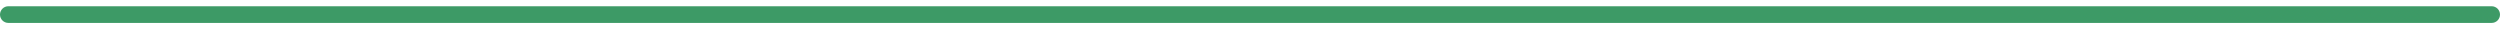
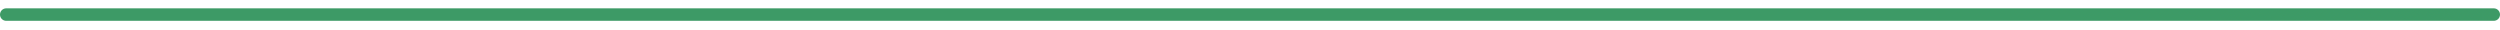
<svg xmlns="http://www.w3.org/2000/svg" width="1200" height="14" viewBox="0 0 1200 14" preserveAspectRatio="none" role="img" aria-label="green solid bold divider">
-   <rect x="0" y="3" width="1200" height="8" rx="4" fill="#3D9A66" />
+   <rect x="0" y="4" width="1200" height="6" rx="3" fill="#3D9A66" />
</svg>
